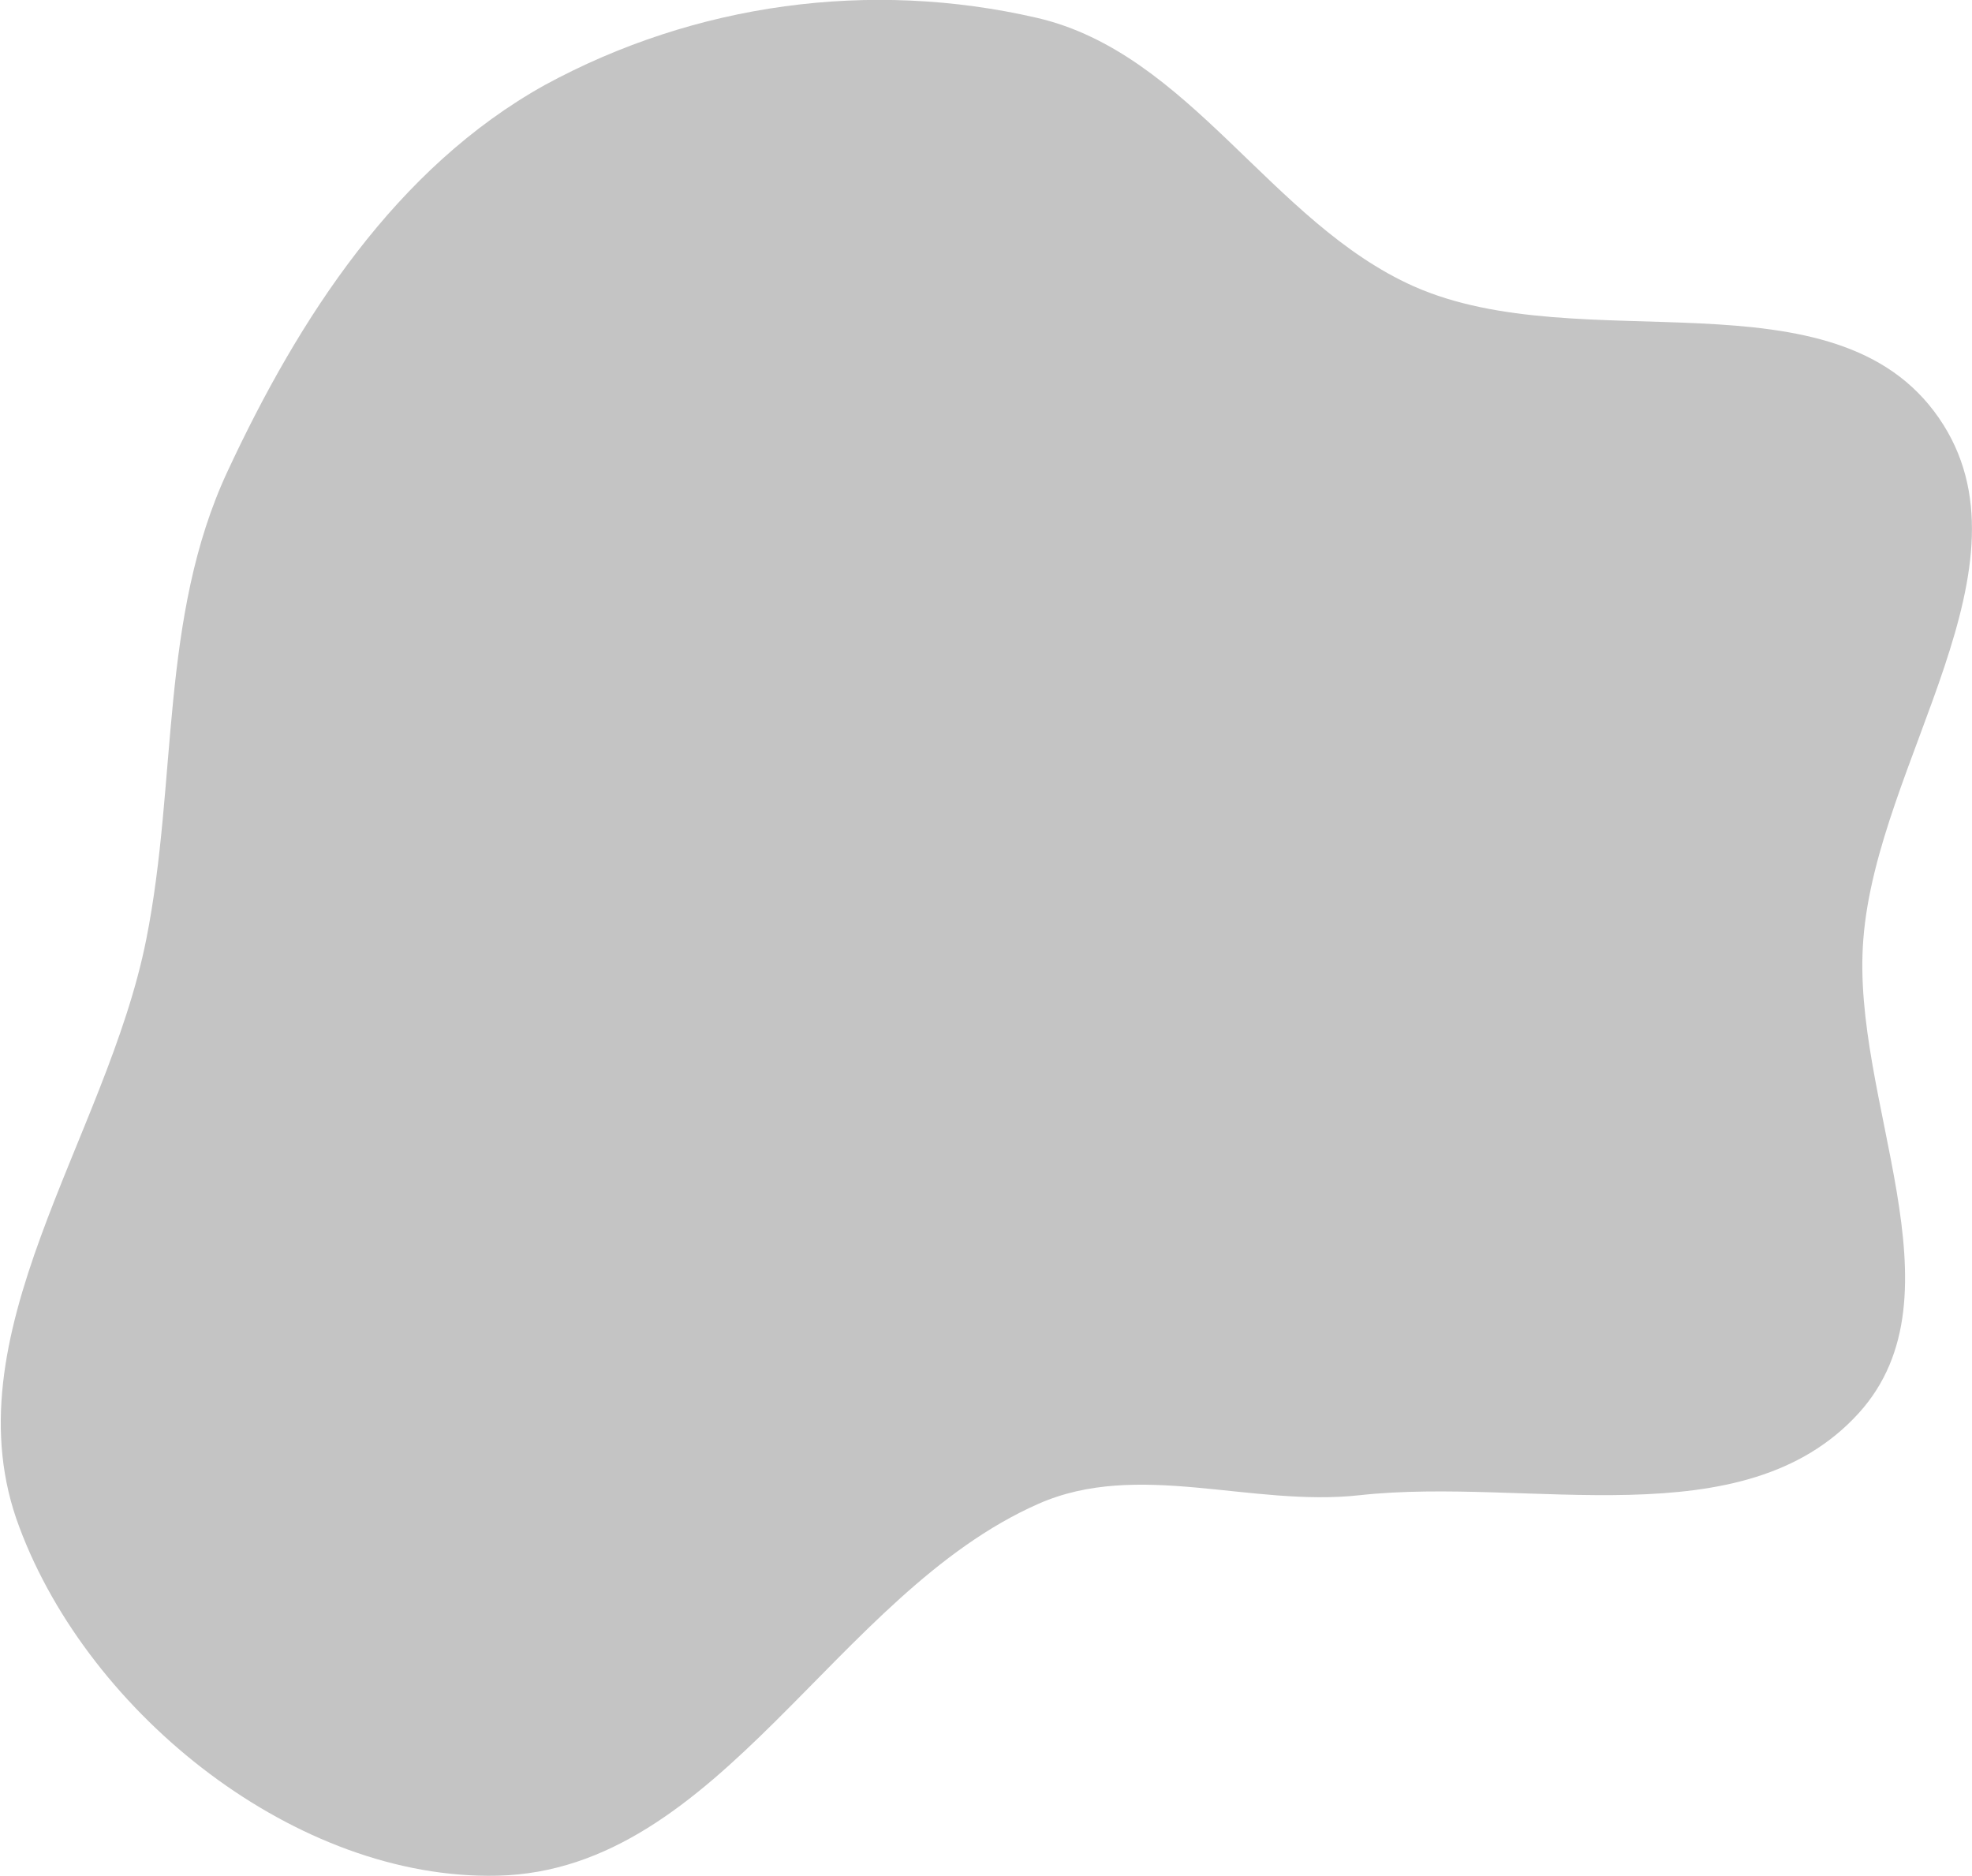
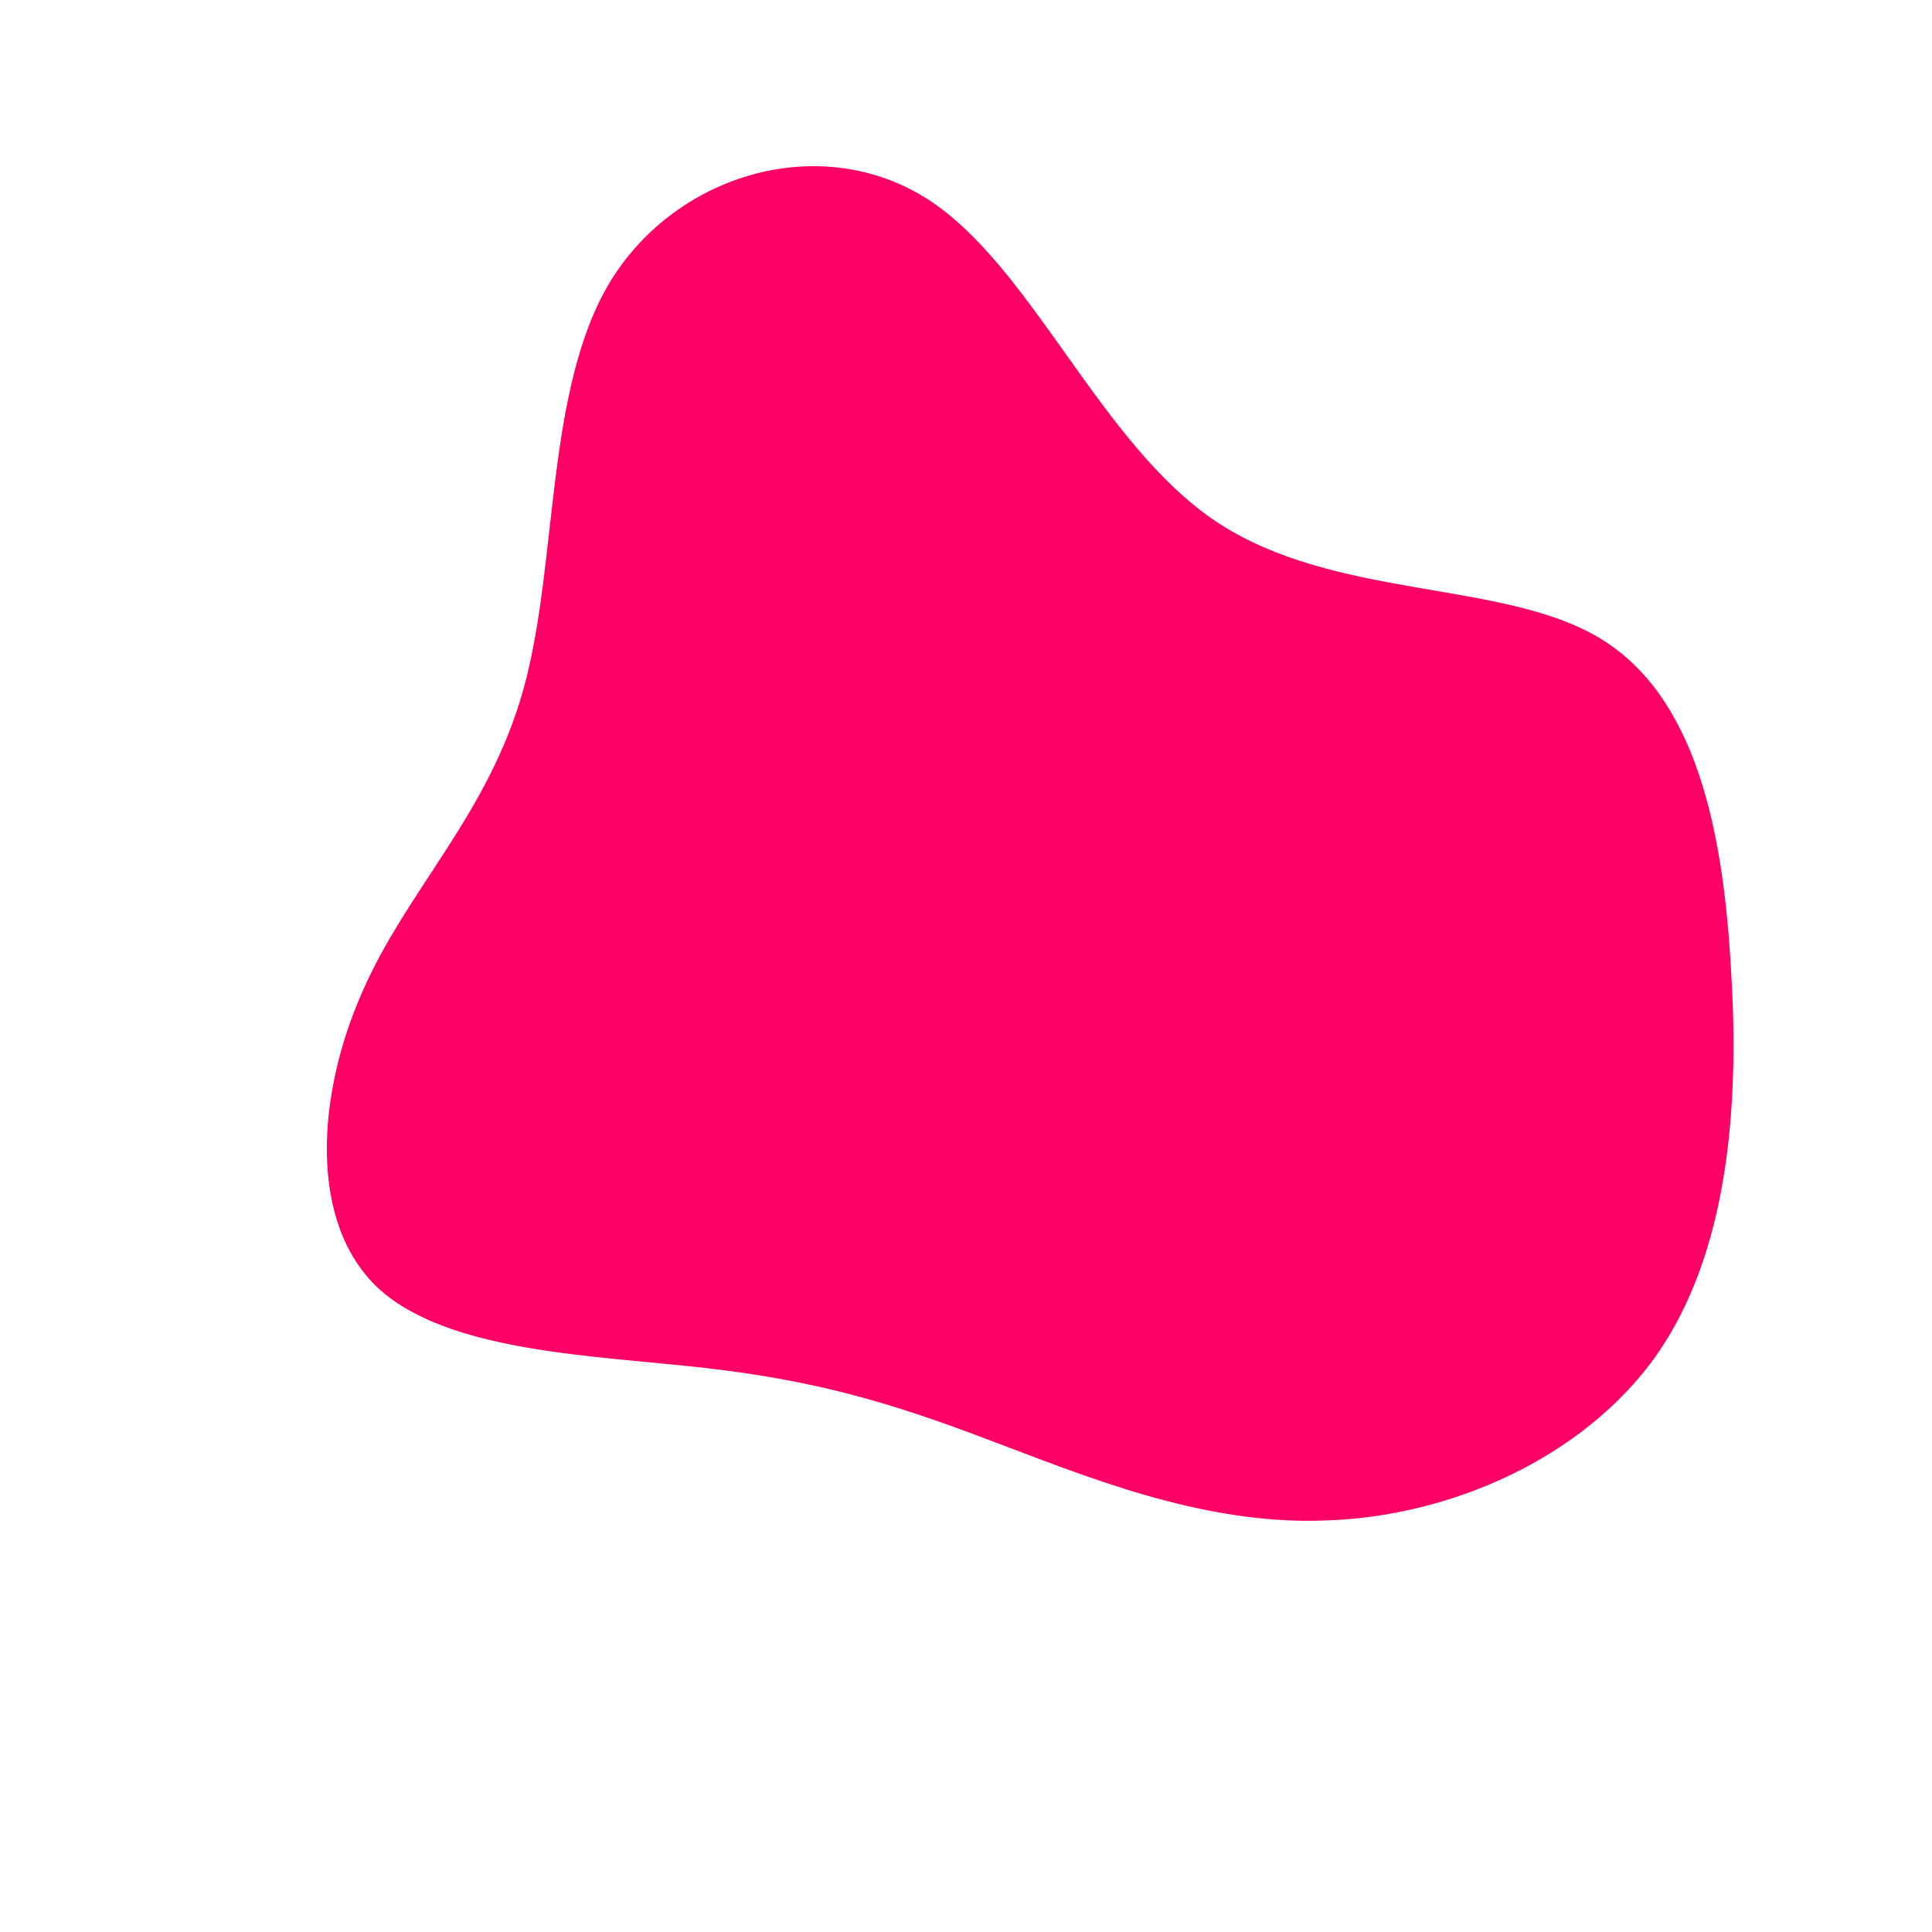
- <svg xmlns="http://www.w3.org/2000/svg" viewBox="0 0 130.32 123.95">
-   <defs>
-     <style>.cls-1{fill:#c4c4c4;fill-rule:evenodd;}</style>
-   </defs>
-   <g id="Layer_2" data-name="Layer 2">
-     <g id="Layer_1-2" data-name="Layer 1">
-       <path class="cls-1" d="M68.53,1.18C78.63,3.52,84,14.72,93.43,18.92c11.09,4.92,27.83-1.29,34.71,8.71,6.69,9.72-4.09,22.66-5,34.42-.86,10.59,6.83,23.45-.3,31.32-7.63,8.41-21.76,4.19-33,5.43-7.16.79-14.64-2.34-21.22.57-13.46,5.93-21,24.23-35.74,24.57-13.25.31-26.95-10.6-31.59-23C-3.52,88.28,7.05,75.28,9.67,62.05c2.07-10.43.87-21.25,5.36-30.89C19.76,21,26.18,11.09,36,5.62A46.27,46.27,0,0,1,68.53,1.18Z" />
-     </g>
-   </g>
+ <svg xmlns="http://www.w3.org/2000/svg" viewBox="0 0 200 200">
+   <path fill="#FF0066" d="M25.9,-46C38.1,-37.9,55.4,-40,65.5,-34C75.6,-28,78.4,-14,79.2,0.5C80.1,14.9,78.8,29.9,71.4,40.4C63.9,50.9,50.2,57,37.2,57.4C24.3,57.9,12.1,52.7,2.2,49C-7.8,45.2,-15.6,42.9,-27.1,41.6C-38.6,40.3,-53.7,40,-60.9,33.3C-68.1,26.5,-67.2,13.3,-62.5,2.7C-57.9,-7.9,-49.4,-15.7,-45.8,-28.7C-42.2,-41.7,-43.6,-59.7,-36.8,-70.9C-29.9,-82.1,-15,-86.4,-4,-79.4C6.9,-72.4,13.8,-54.1,25.9,-46Z" transform="translate(100 100)">
+     <animate dur="20s" repeatCount="indefinite" attributeName="d" values="M25.9,-46C38.1,-37.9,55.4,-40,65.5,-34C75.6,-28,78.4,-14,79.2,0.5C80.1,14.9,78.8,29.9,71.4,40.4C63.9,50.9,50.2,57,37.2,57.4C24.3,57.9,12.1,52.7,2.2,49C-7.8,45.2,-15.6,42.9,-27.1,41.6C-38.6,40.3,-53.7,40,-60.9,33.3C-68.1,26.5,-67.2,13.3,-62.5,2.7C-57.9,-7.9,-49.4,-15.7,-45.8,-28.7C-42.2,-41.7,-43.6,-59.7,-36.8,-70.9C-29.9,-82.1,-15,-86.4,-4,-79.4C6.9,-72.4,13.8,-54.1,25.9,-46Z;    M35.3,-55.7C49.4,-53.1,66.7,-50.8,75.8,-41.6C84.9,-32.4,85.7,-16.2,77.8,-4.6C69.9,7.1,53.3,14.1,42,19.6C30.8,25.1,24.9,29.1,18.8,33.6C12.7,38.1,6.4,43.2,-1.1,45.2C-8.6,47.1,-17.3,46,-28.1,44.2C-38.9,42.4,-51.9,40,-63.9,32.5C-75.8,25,-86.7,12.5,-89.5,-1.6C-92.3,-15.7,-86.9,-31.4,-76.1,-40.9C-65.3,-50.3,-49,-53.5,-35.4,-56.3C-21.8,-59.1,-10.9,-61.4,-0.1,-61.2C10.7,-60.9,21.3,-58.2,35.3,-55.7Z;    M36.9,-71.5C43.7,-59.9,42.2,-41.8,44.7,-28.7C47.2,-15.7,53.6,-7.9,58.6,2.9C63.6,13.6,67.2,27.3,63.6,38.4C60,49.4,49.2,58,37.4,63.2C25.6,68.4,12.8,70.3,0.9,68.8C-11,67.3,-22.1,62.3,-33.8,57.1C-45.6,51.8,-58.1,46.3,-63.5,36.7C-68.9,27.2,-67.2,13.6,-61.2,3.5C-55.2,-6.6,-44.8,-13.2,-38.5,-21.3C-32.3,-29.4,-30.2,-39,-24.4,-51.2C-18.7,-63.4,-9.4,-78.1,2.8,-83C15,-88,30.1,-83,36.9,-71.5Z;      M25.9,-46C38.1,-37.9,55.4,-40,65.5,-34C75.6,-28,78.4,-14,79.2,0.5C80.1,14.9,78.8,29.9,71.4,40.4C63.9,50.9,50.2,57,37.2,57.4C24.3,57.9,12.1,52.7,2.2,49C-7.8,45.2,-15.6,42.9,-27.1,41.6C-38.6,40.3,-53.7,40,-60.9,33.3C-68.1,26.5,-67.2,13.3,-62.5,2.7C-57.9,-7.9,-49.4,-15.7,-45.8,-28.7C-42.2,-41.7,-43.6,-59.7,-36.8,-70.9C-29.9,-82.1,-15,-86.4,-4,-79.4C6.9,-72.4,13.8,-54.1,25.9,-46Z;" fill="freeze" calcMode="spline" keySplines="0.4 0 0.2 1; 0.4 0 0.2 1; 0.4 0 0.2 1" />
+     <animateTransform attributeType="xml" attributeName="transform" type="rotate" from="0 0 0" to="360 0 0" dur="25s" additive="sum" repeatCount="indefinite" />
+   </path>
</svg>
